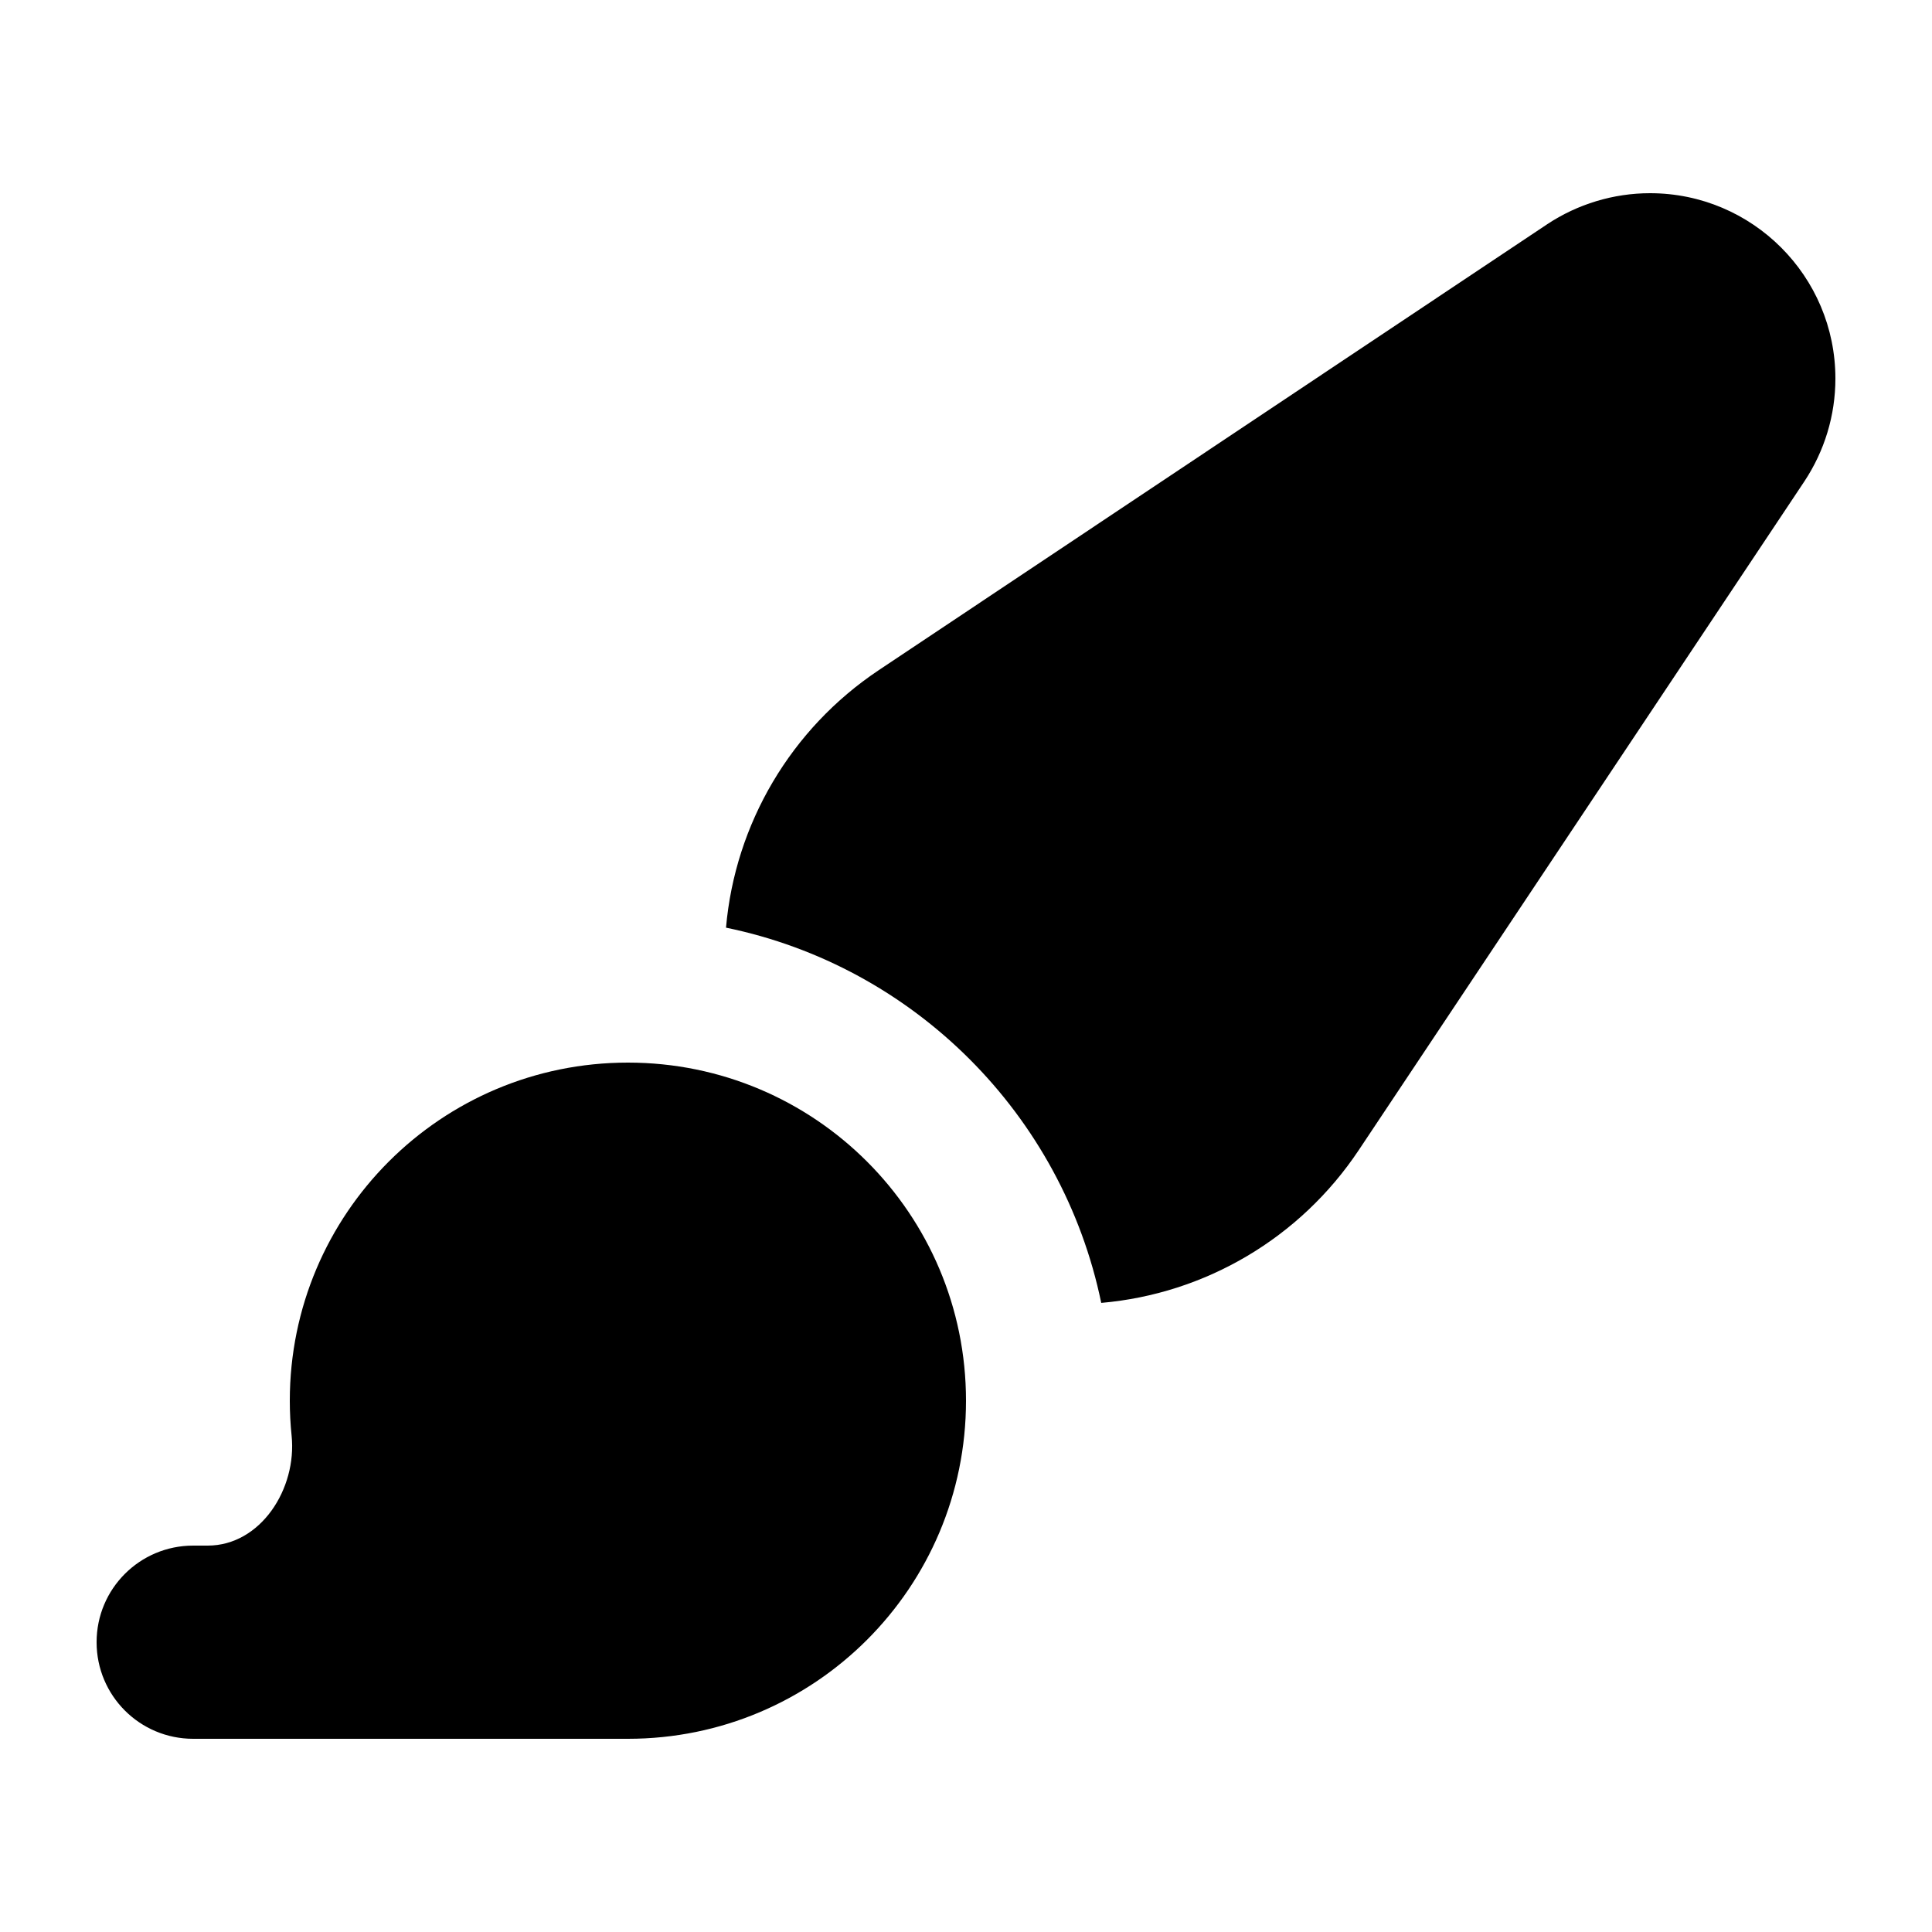
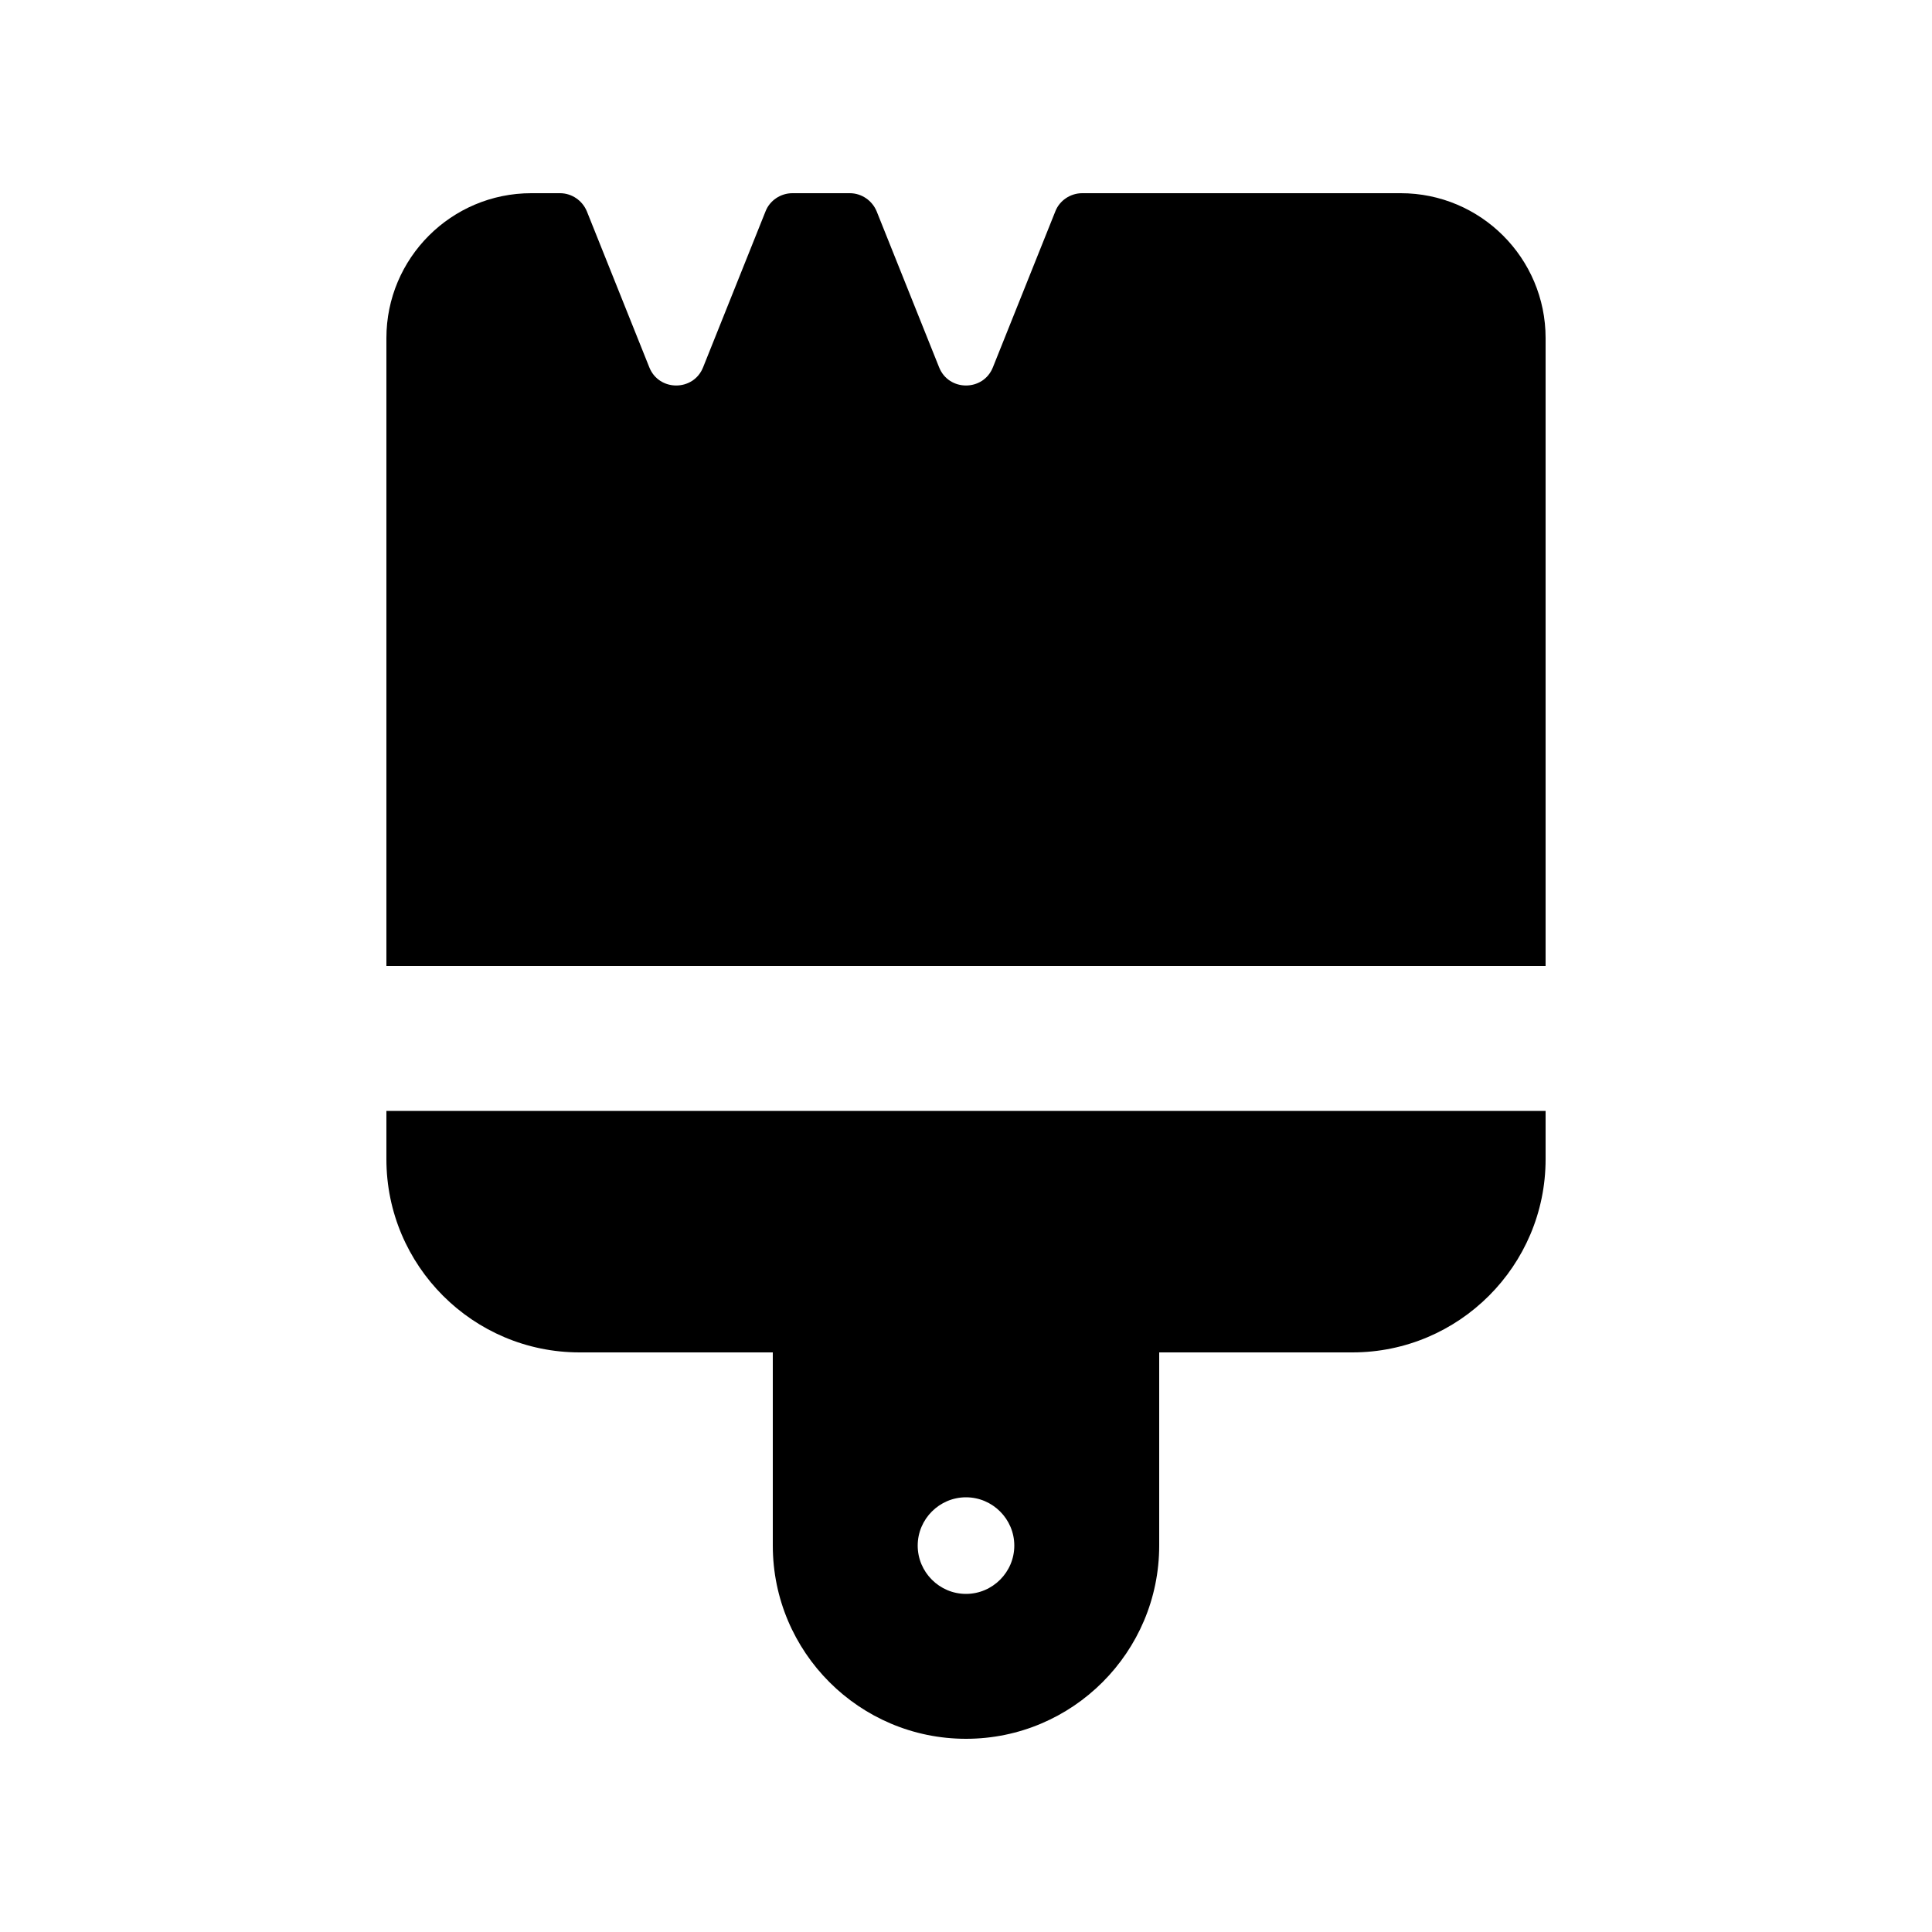
<svg xmlns="http://www.w3.org/2000/svg" viewBox="0 0 640 640">
-   <path d="M512.5 74.3L291.1 222C262 241.4 243.5 272.9 240.5 307.3C302.8 320.1 351.9 369.2 364.8 431.6C399.3 428.6 430.7 410.1 450.1 381L597.7 159.5C604.4 149.4 608 137.6 608 125.4C608 91.5 580.5 64 546.6 64C534.5 64 522.6 67.6 512.5 74.3zM320 464C320 402.1 269.9 352 208 352C146.1 352 96 402.1 96 464C96 467.9 96.2 471.8 96.6 475.6C98.4 493.1 86.4 512 68.8 512L64 512C46.3 512 32 526.3 32 544C32 561.7 46.3 576 64 576L208 576C269.9 576 320 525.9 320 464z" />
+   <path d="M290.4 70C288.9 66.4 285.4 64 281.5 64L262.5 64C258.6 64 255 66.4 253.6 70L232.9 121.7C229.7 129.7 218.3 129.7 215.1 121.7L194.4 70C192.9 66.4 189.4 64 185.5 64L176 64C149.5 64 128 85.5 128 112L128 320L512 320L512 112C512 85.5 490.5 64 464 64L358.5 64C354.6 64 351 66.4 349.6 70L328.9 121.7C325.7 129.7 314.3 129.7 311.1 121.7L290.4 70zM128 368L128 384C128 419.3 156.7 448 192 448L256 448L256 512C256 547.3 284.7 576 320 576C355.3 576 384 547.3 384 512L384 448L448 448C483.3 448 512 419.3 512 384L512 368L128 368zM320 528C311.2 528 304 520.8 304 512C304 503.2 311.2 496 320 496C328.8 496 336 503.2 336 512C336 520.8 328.8 528 320 528z" />
</svg>
